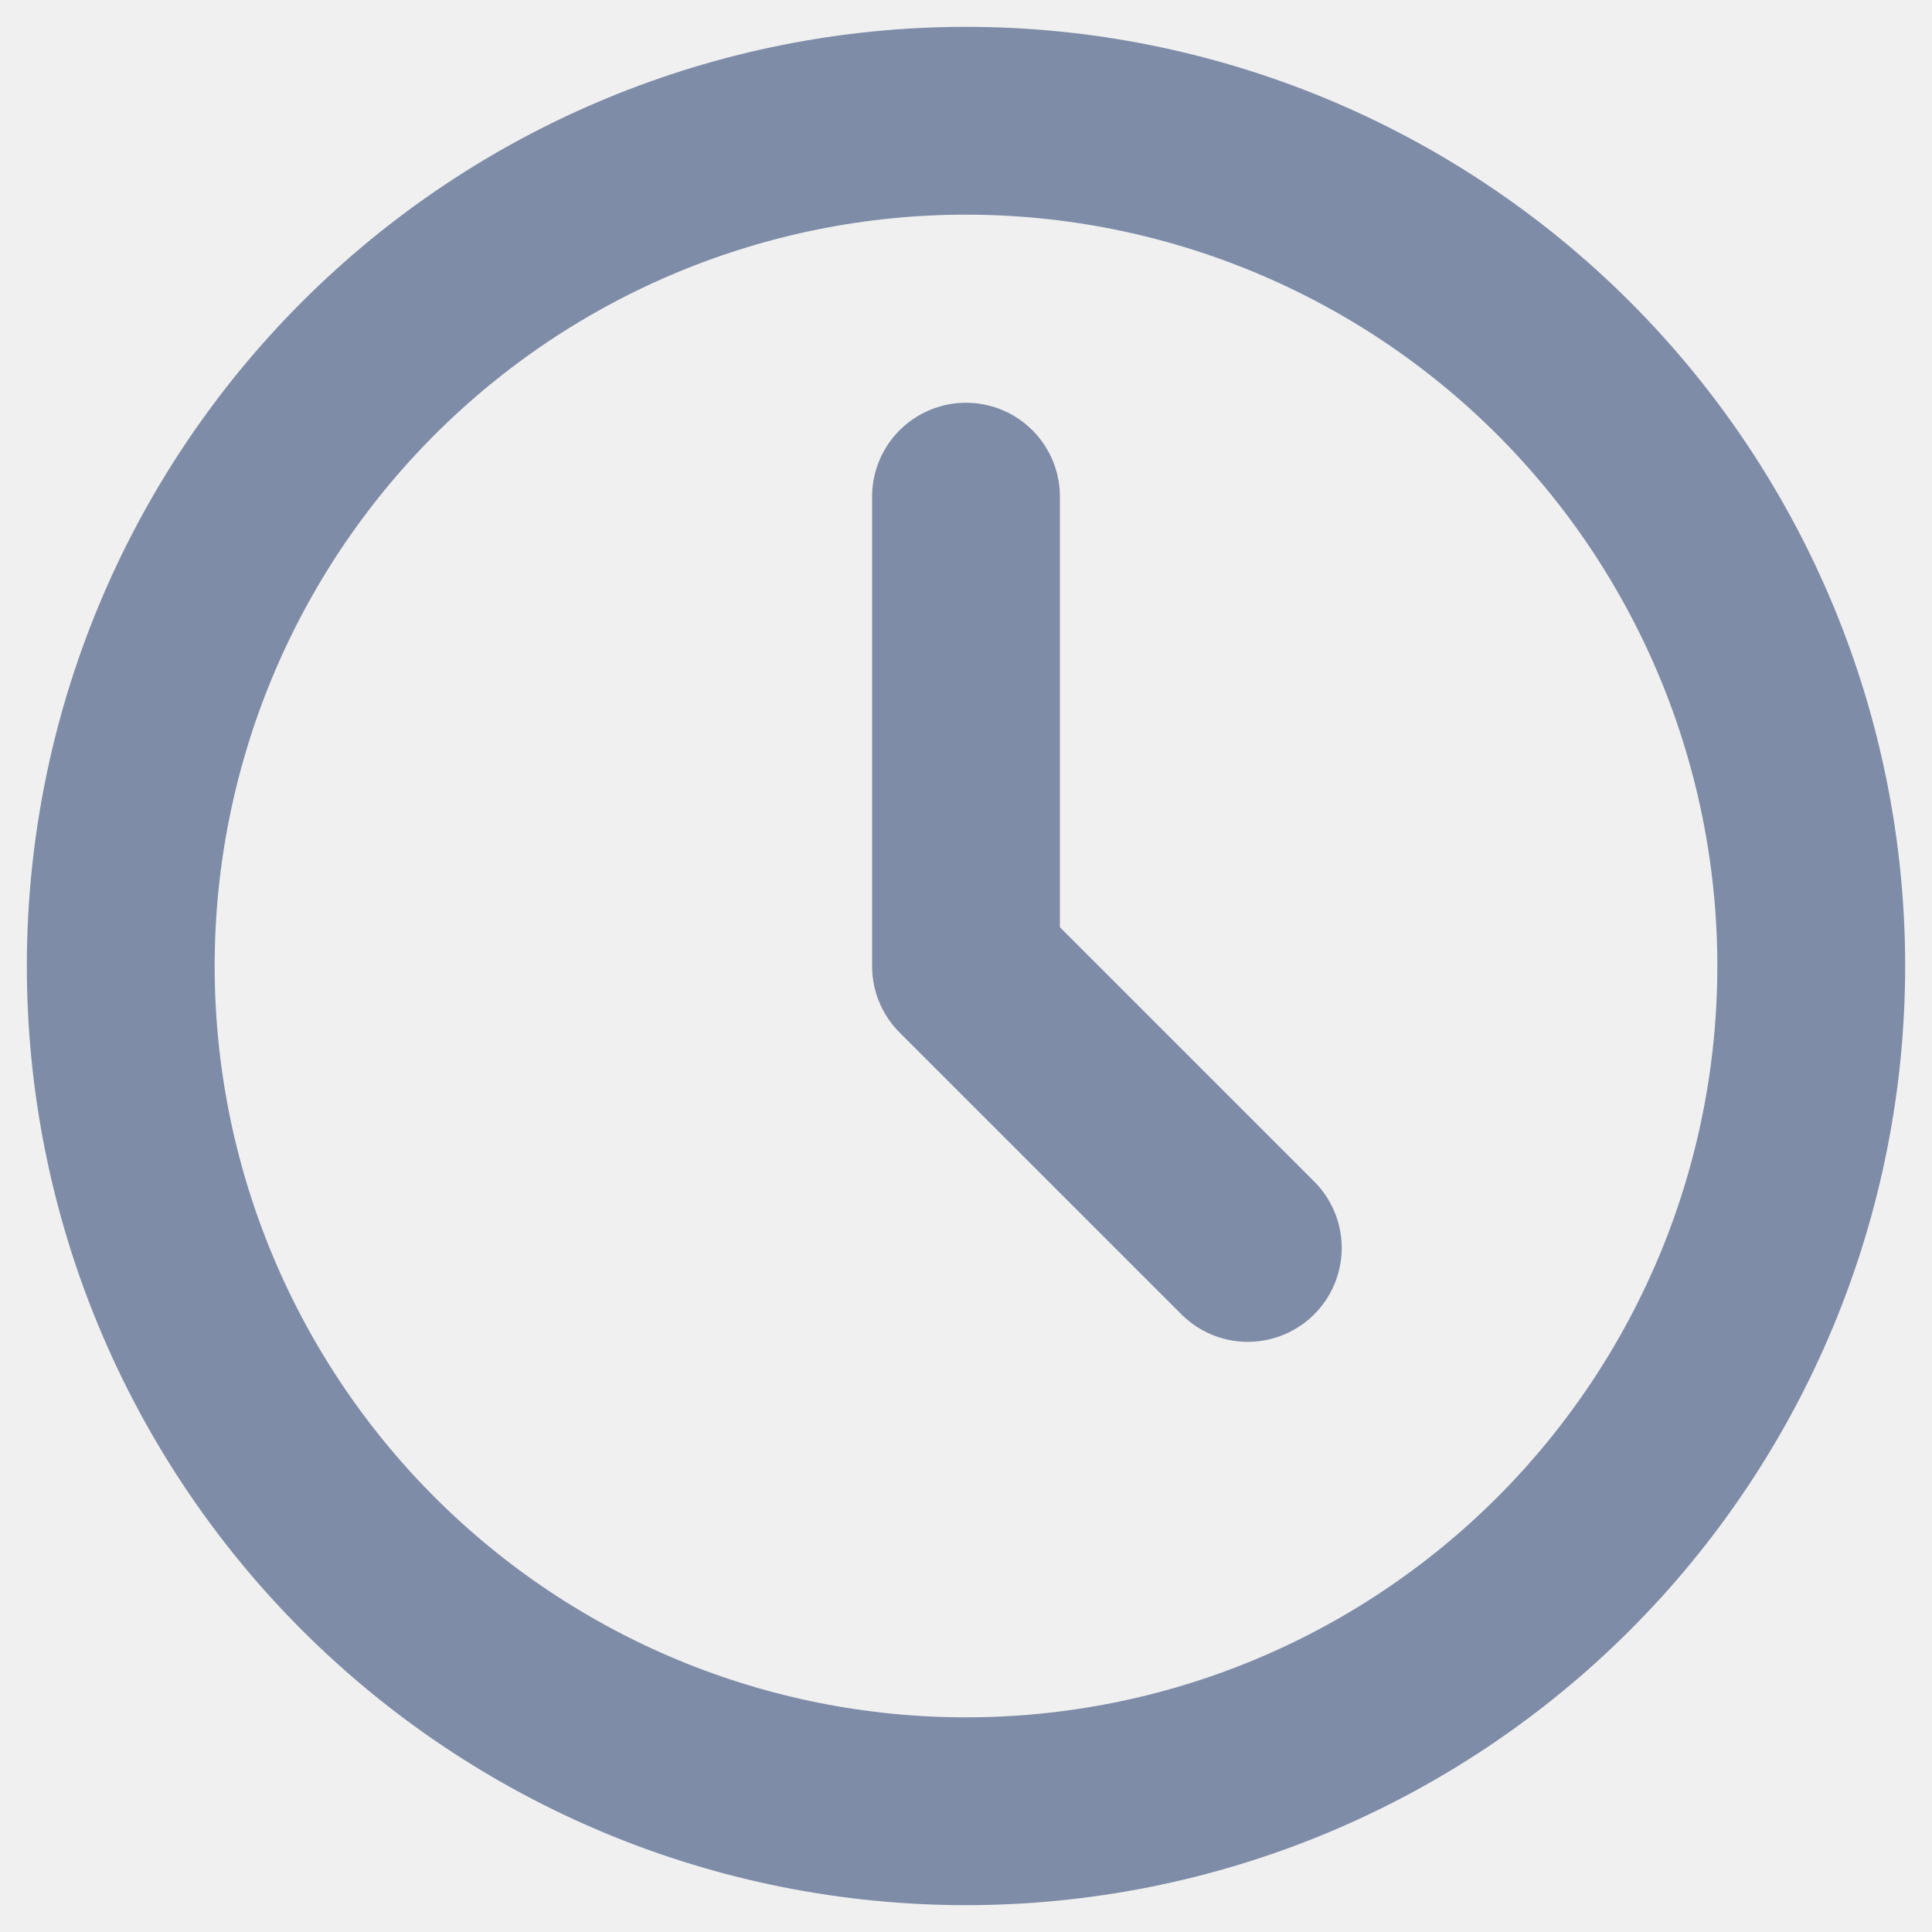
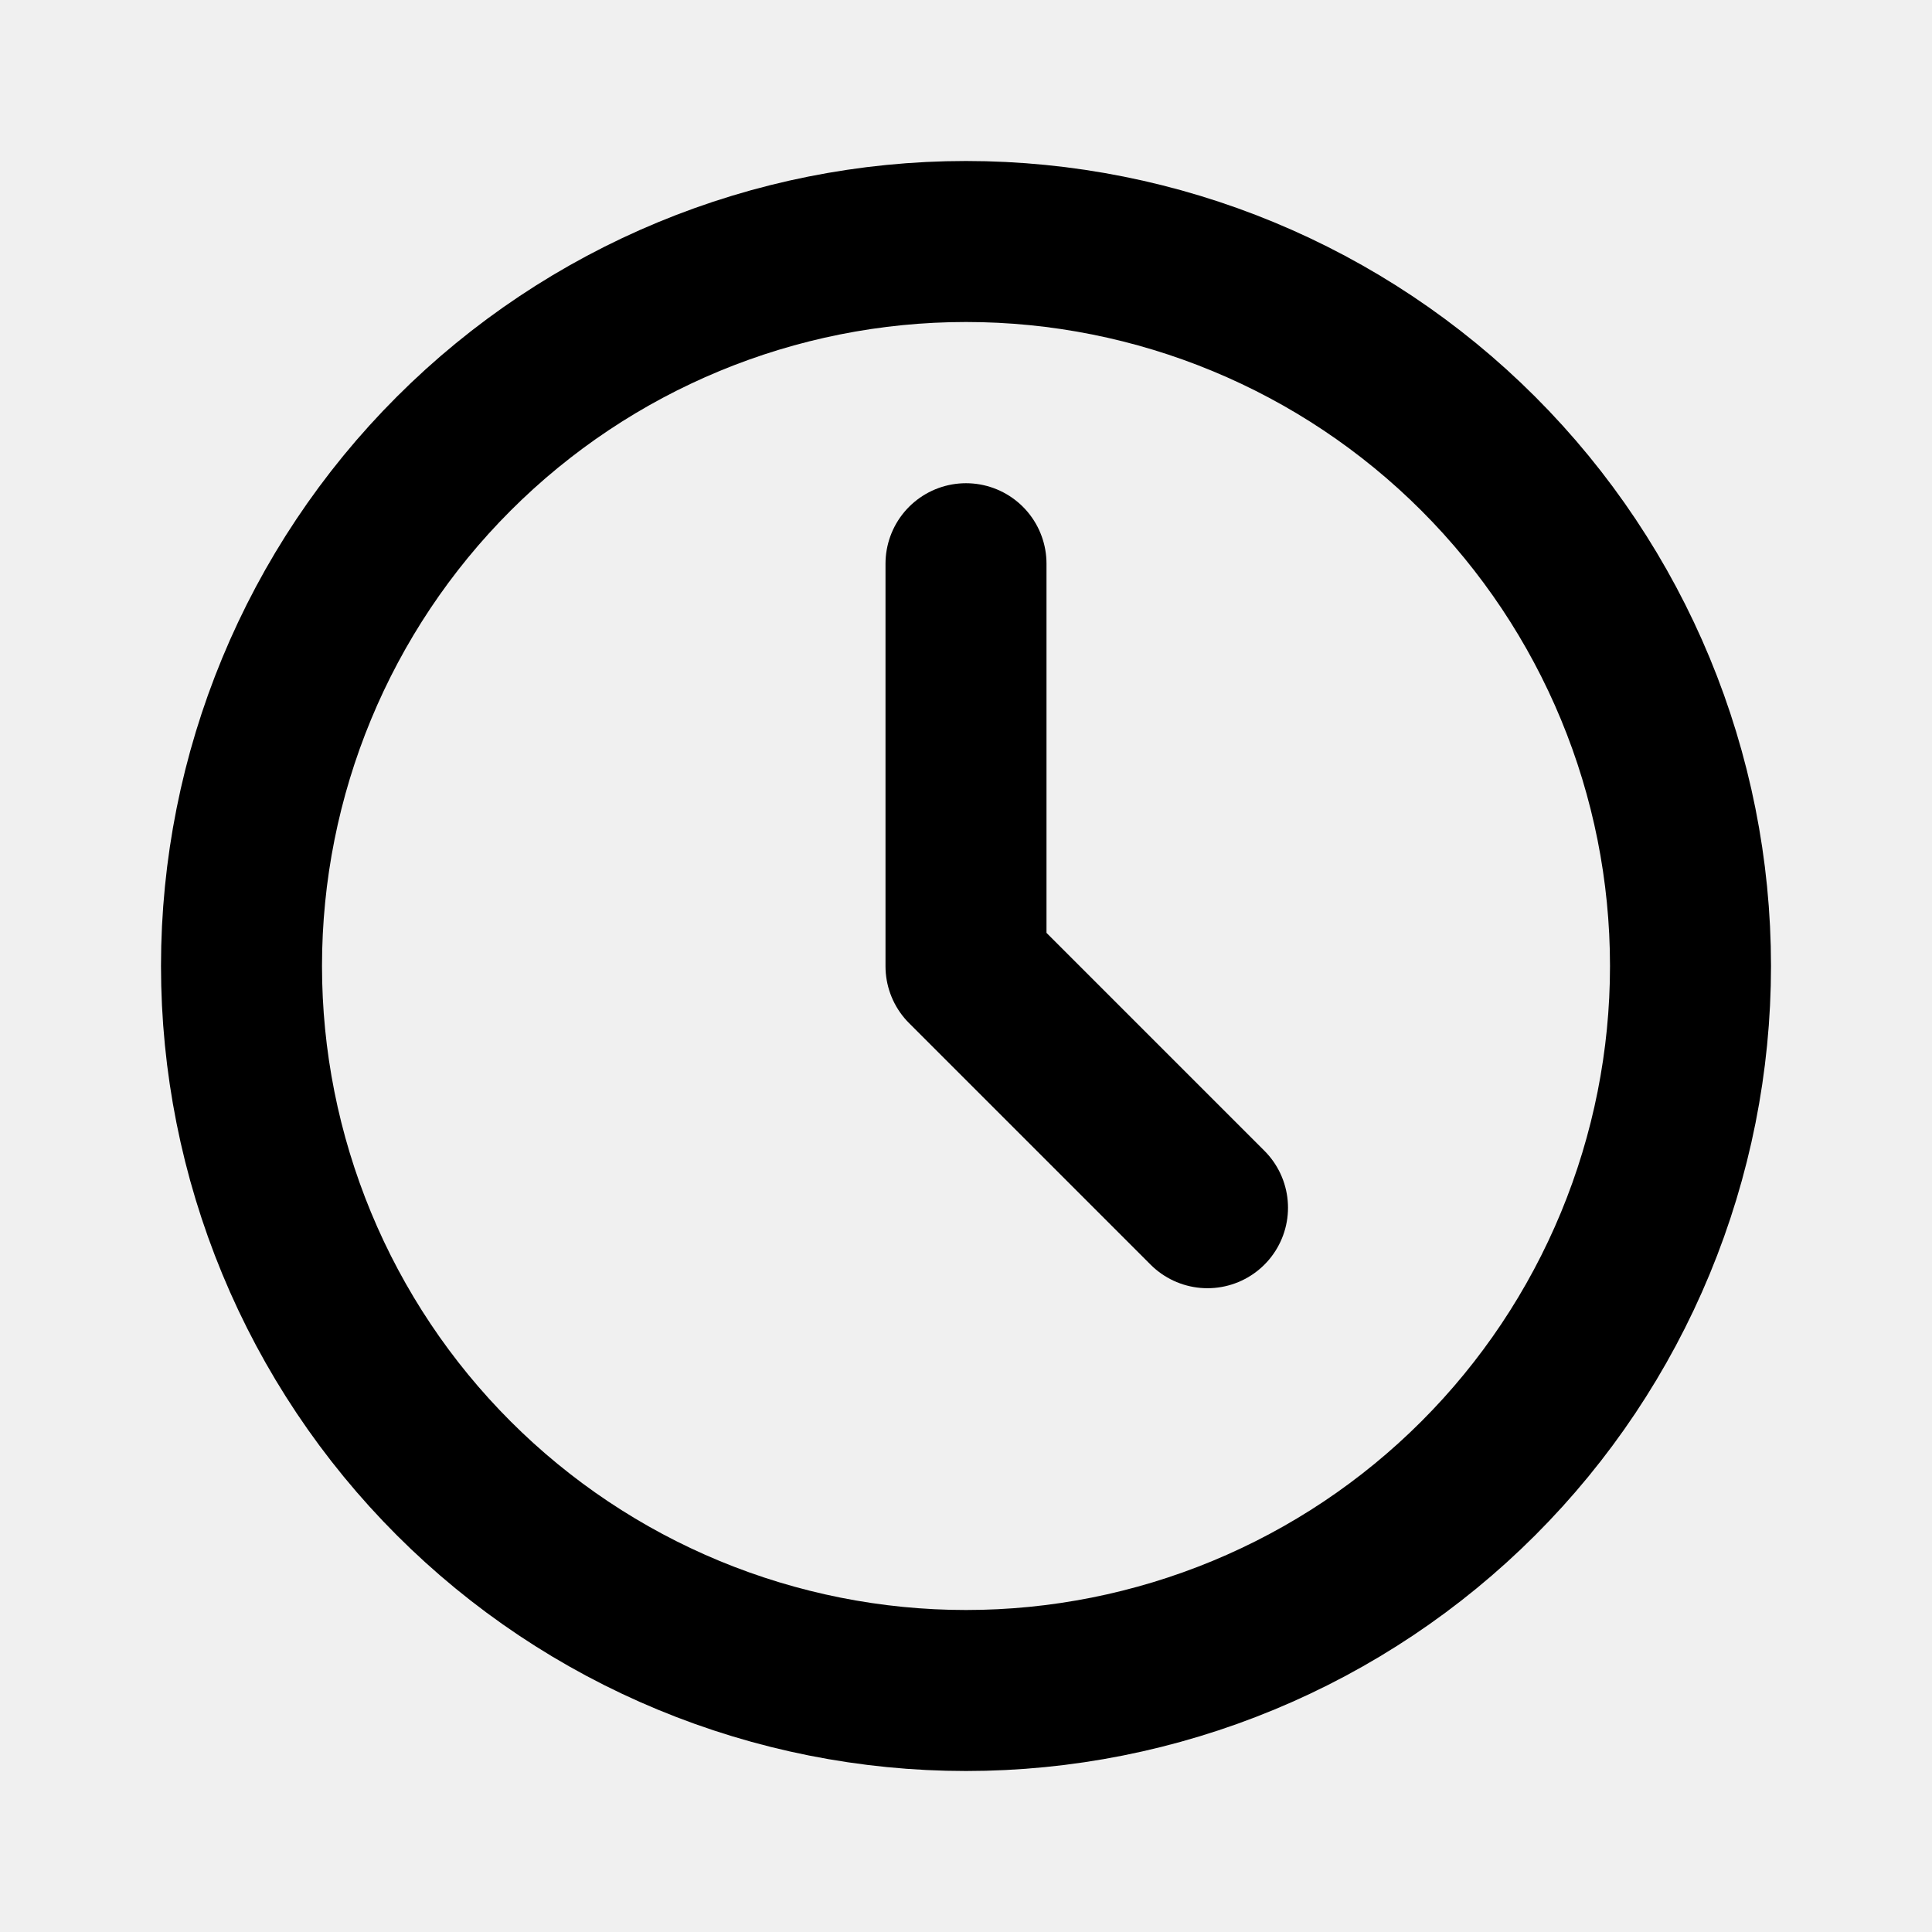
- <svg xmlns="http://www.w3.org/2000/svg" width="14" height="14" viewBox="0 0 14 14" fill="none">
-   <g clip-path="url(#clip0_3348_4385)">
-     <path d="M0.875 7C0.875 7.804 1.033 8.601 1.341 9.344C1.649 10.087 2.1 10.762 2.669 11.331C3.238 11.9 3.913 12.351 4.656 12.659C5.399 12.967 6.196 13.125 7 13.125C7.804 13.125 8.601 12.967 9.344 12.659C10.087 12.351 10.762 11.9 11.331 11.331C11.9 10.762 12.351 10.087 12.659 9.344C12.967 8.601 13.125 7.804 13.125 7C13.125 5.376 12.48 3.818 11.331 2.669C10.182 1.52 8.624 0.875 7 0.875C5.376 0.875 3.818 1.52 2.669 2.669C1.52 3.818 0.875 5.376 0.875 7Z" stroke="#7E8CA8" stroke-width="1.361" stroke-linecap="round" stroke-linejoin="round" />
-     <path d="M7 3.599V7.001L9.042 9.043" stroke="#7E8CA8" stroke-width="1.361" stroke-linecap="round" stroke-linejoin="round" />
-   </g>
-   <defs>
-     <clipPath id="clip0_3348_4385">
-       <rect width="14" height="14" fill="white" />
-     </clipPath>
-   </defs>
+ <svg xmlns="http://www.w3.org/2000/svg" width="18" height="18" viewBox="0 0 18 18" fill="none">
+   <path d="M2.25 9C2.25 9.886 2.425 10.764 2.764 11.583C3.103 12.402 3.6 13.146 4.227 13.773C4.854 14.4 5.598 14.897 6.417 15.236C7.236 15.575 8.114 15.75 9 15.75C9.886 15.75 10.764 15.575 11.583 15.236C12.402 14.897 13.146 14.4 13.773 13.773C14.4 13.146 14.897 12.402 15.236 11.583C15.575 10.764 15.75 9.886 15.75 9C15.75 7.21 15.039 5.493 13.773 4.227C12.507 2.961 10.79 2.25 9 2.25C7.21 2.25 5.493 2.961 4.227 4.227C2.961 5.493 2.25 7.21 2.25 9Z" stroke="currentColor" stroke-width="1.5" stroke-linecap="round" stroke-linejoin="round" />
+   <path d="M9 5.252V9.002L11.25 11.252" stroke="currentColor" stroke-width="1.5" stroke-linecap="round" stroke-linejoin="round" />
</svg>
